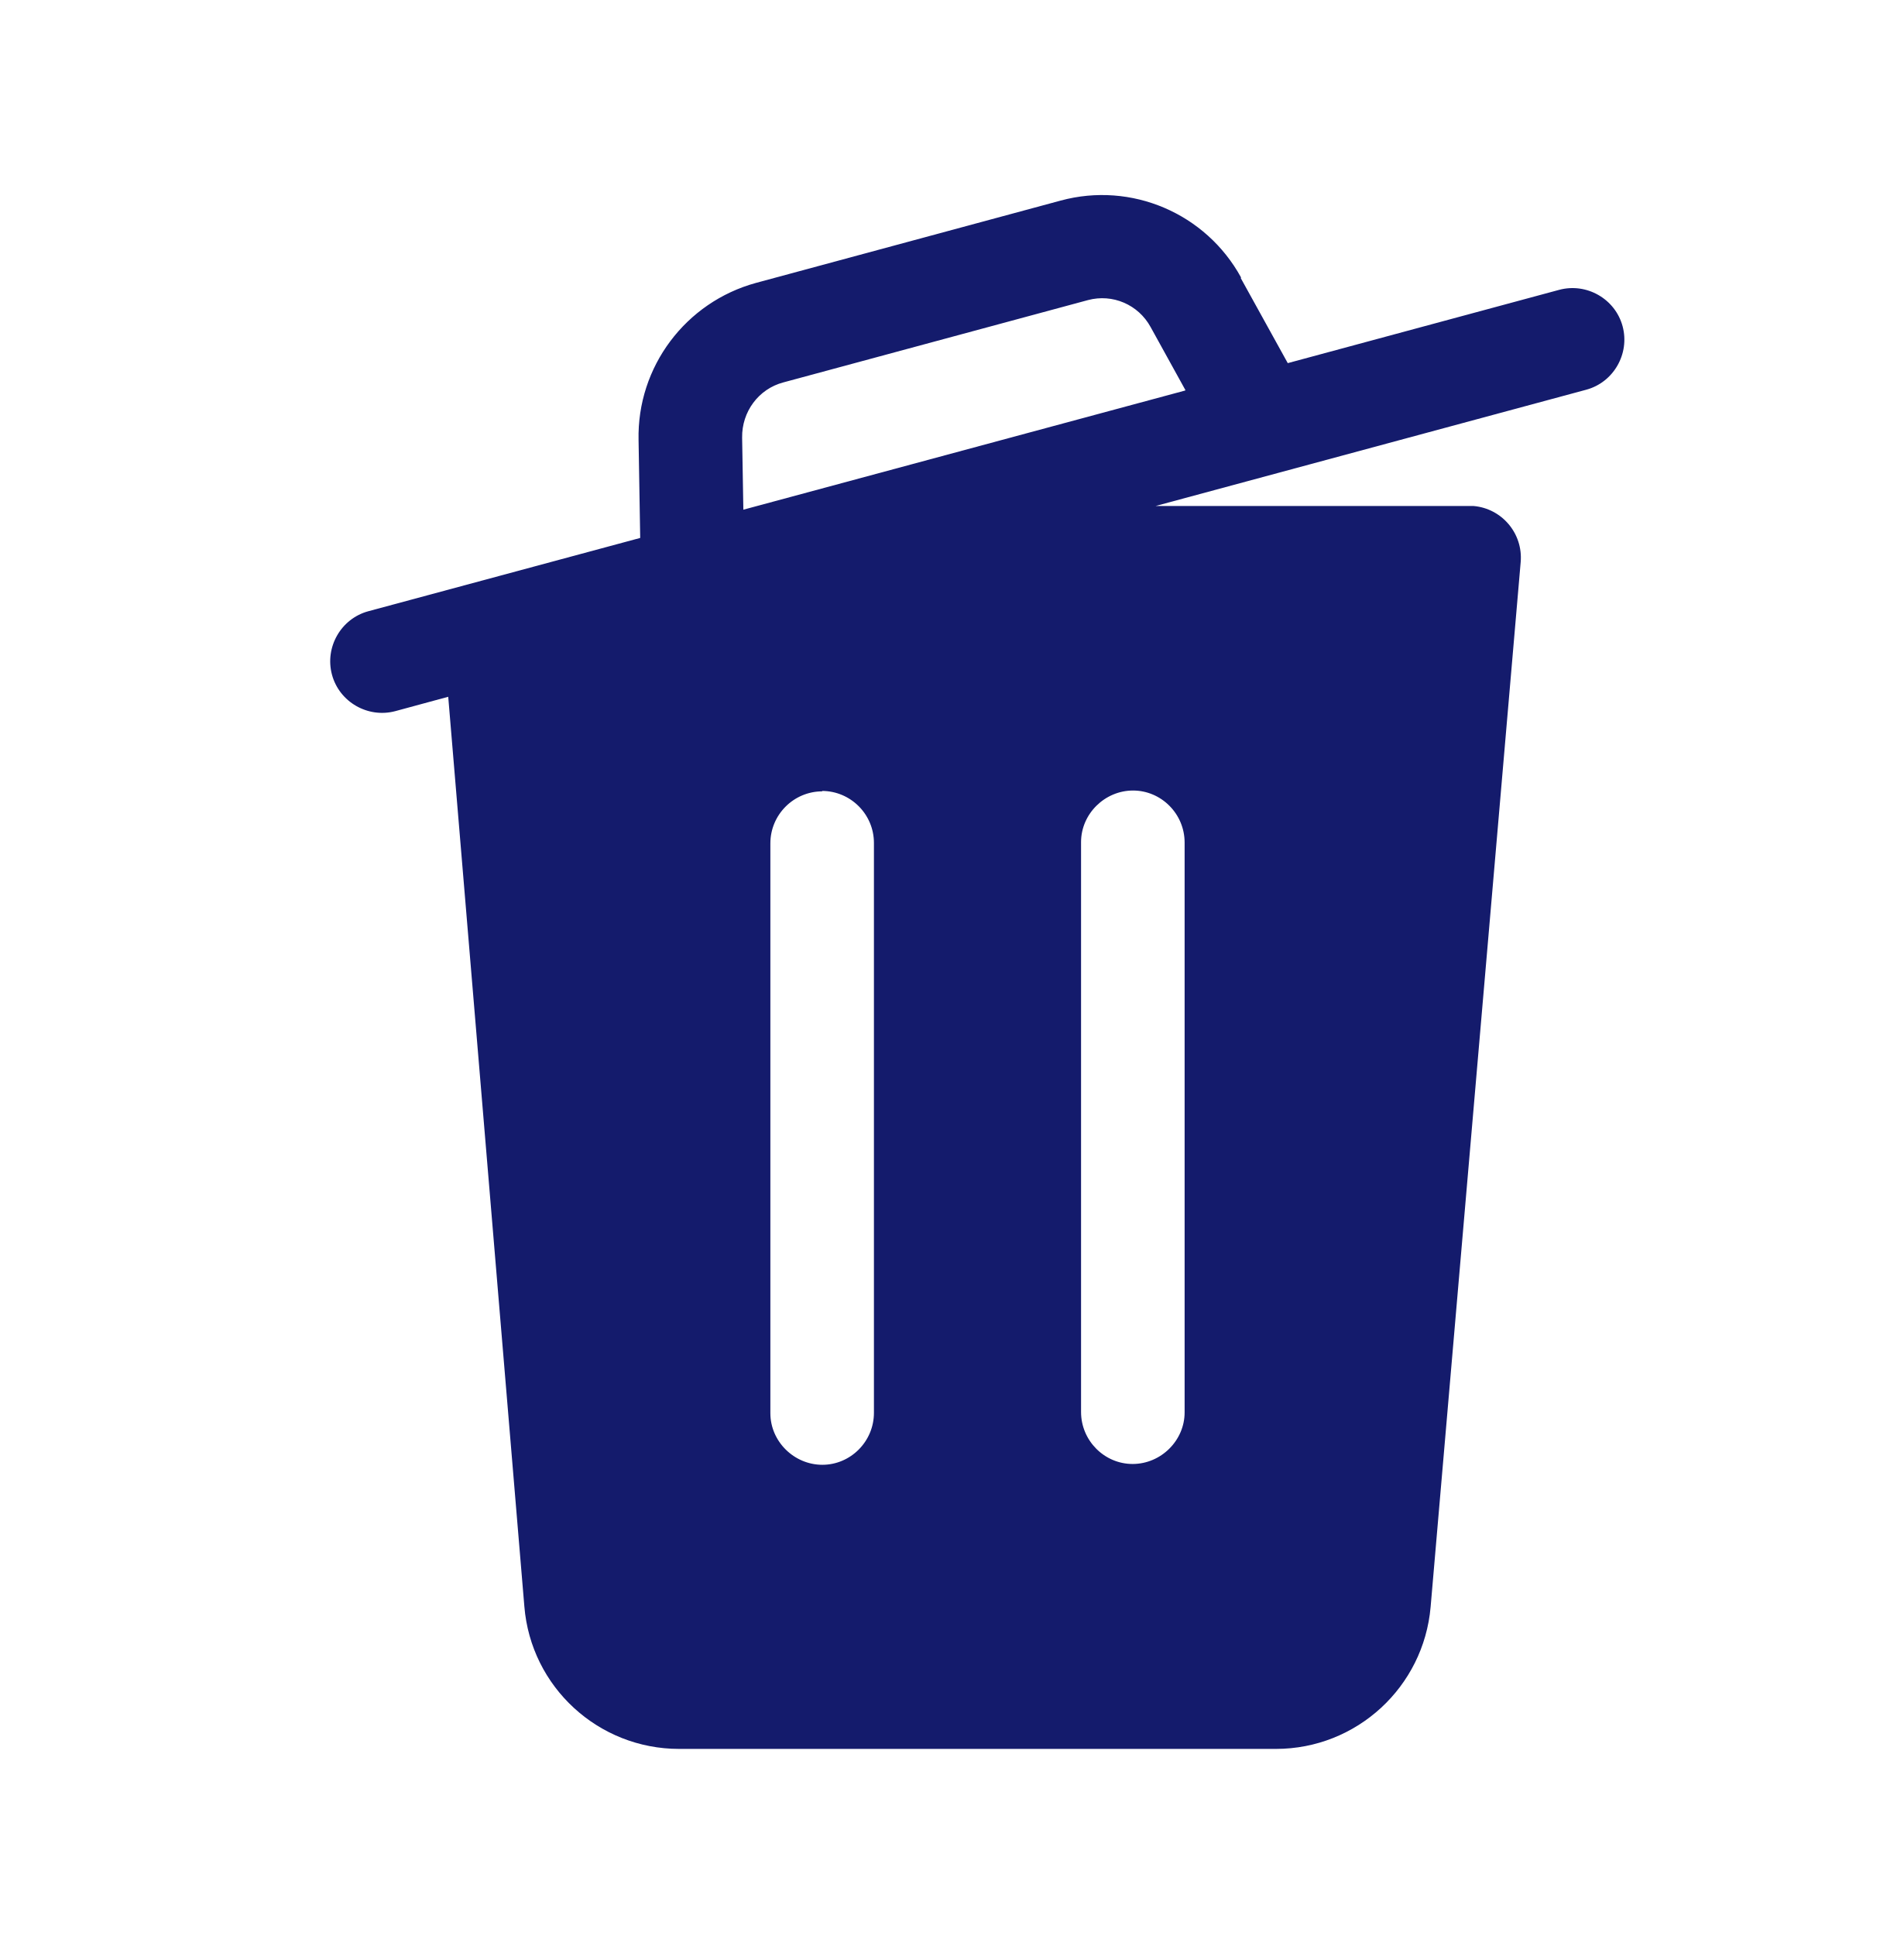
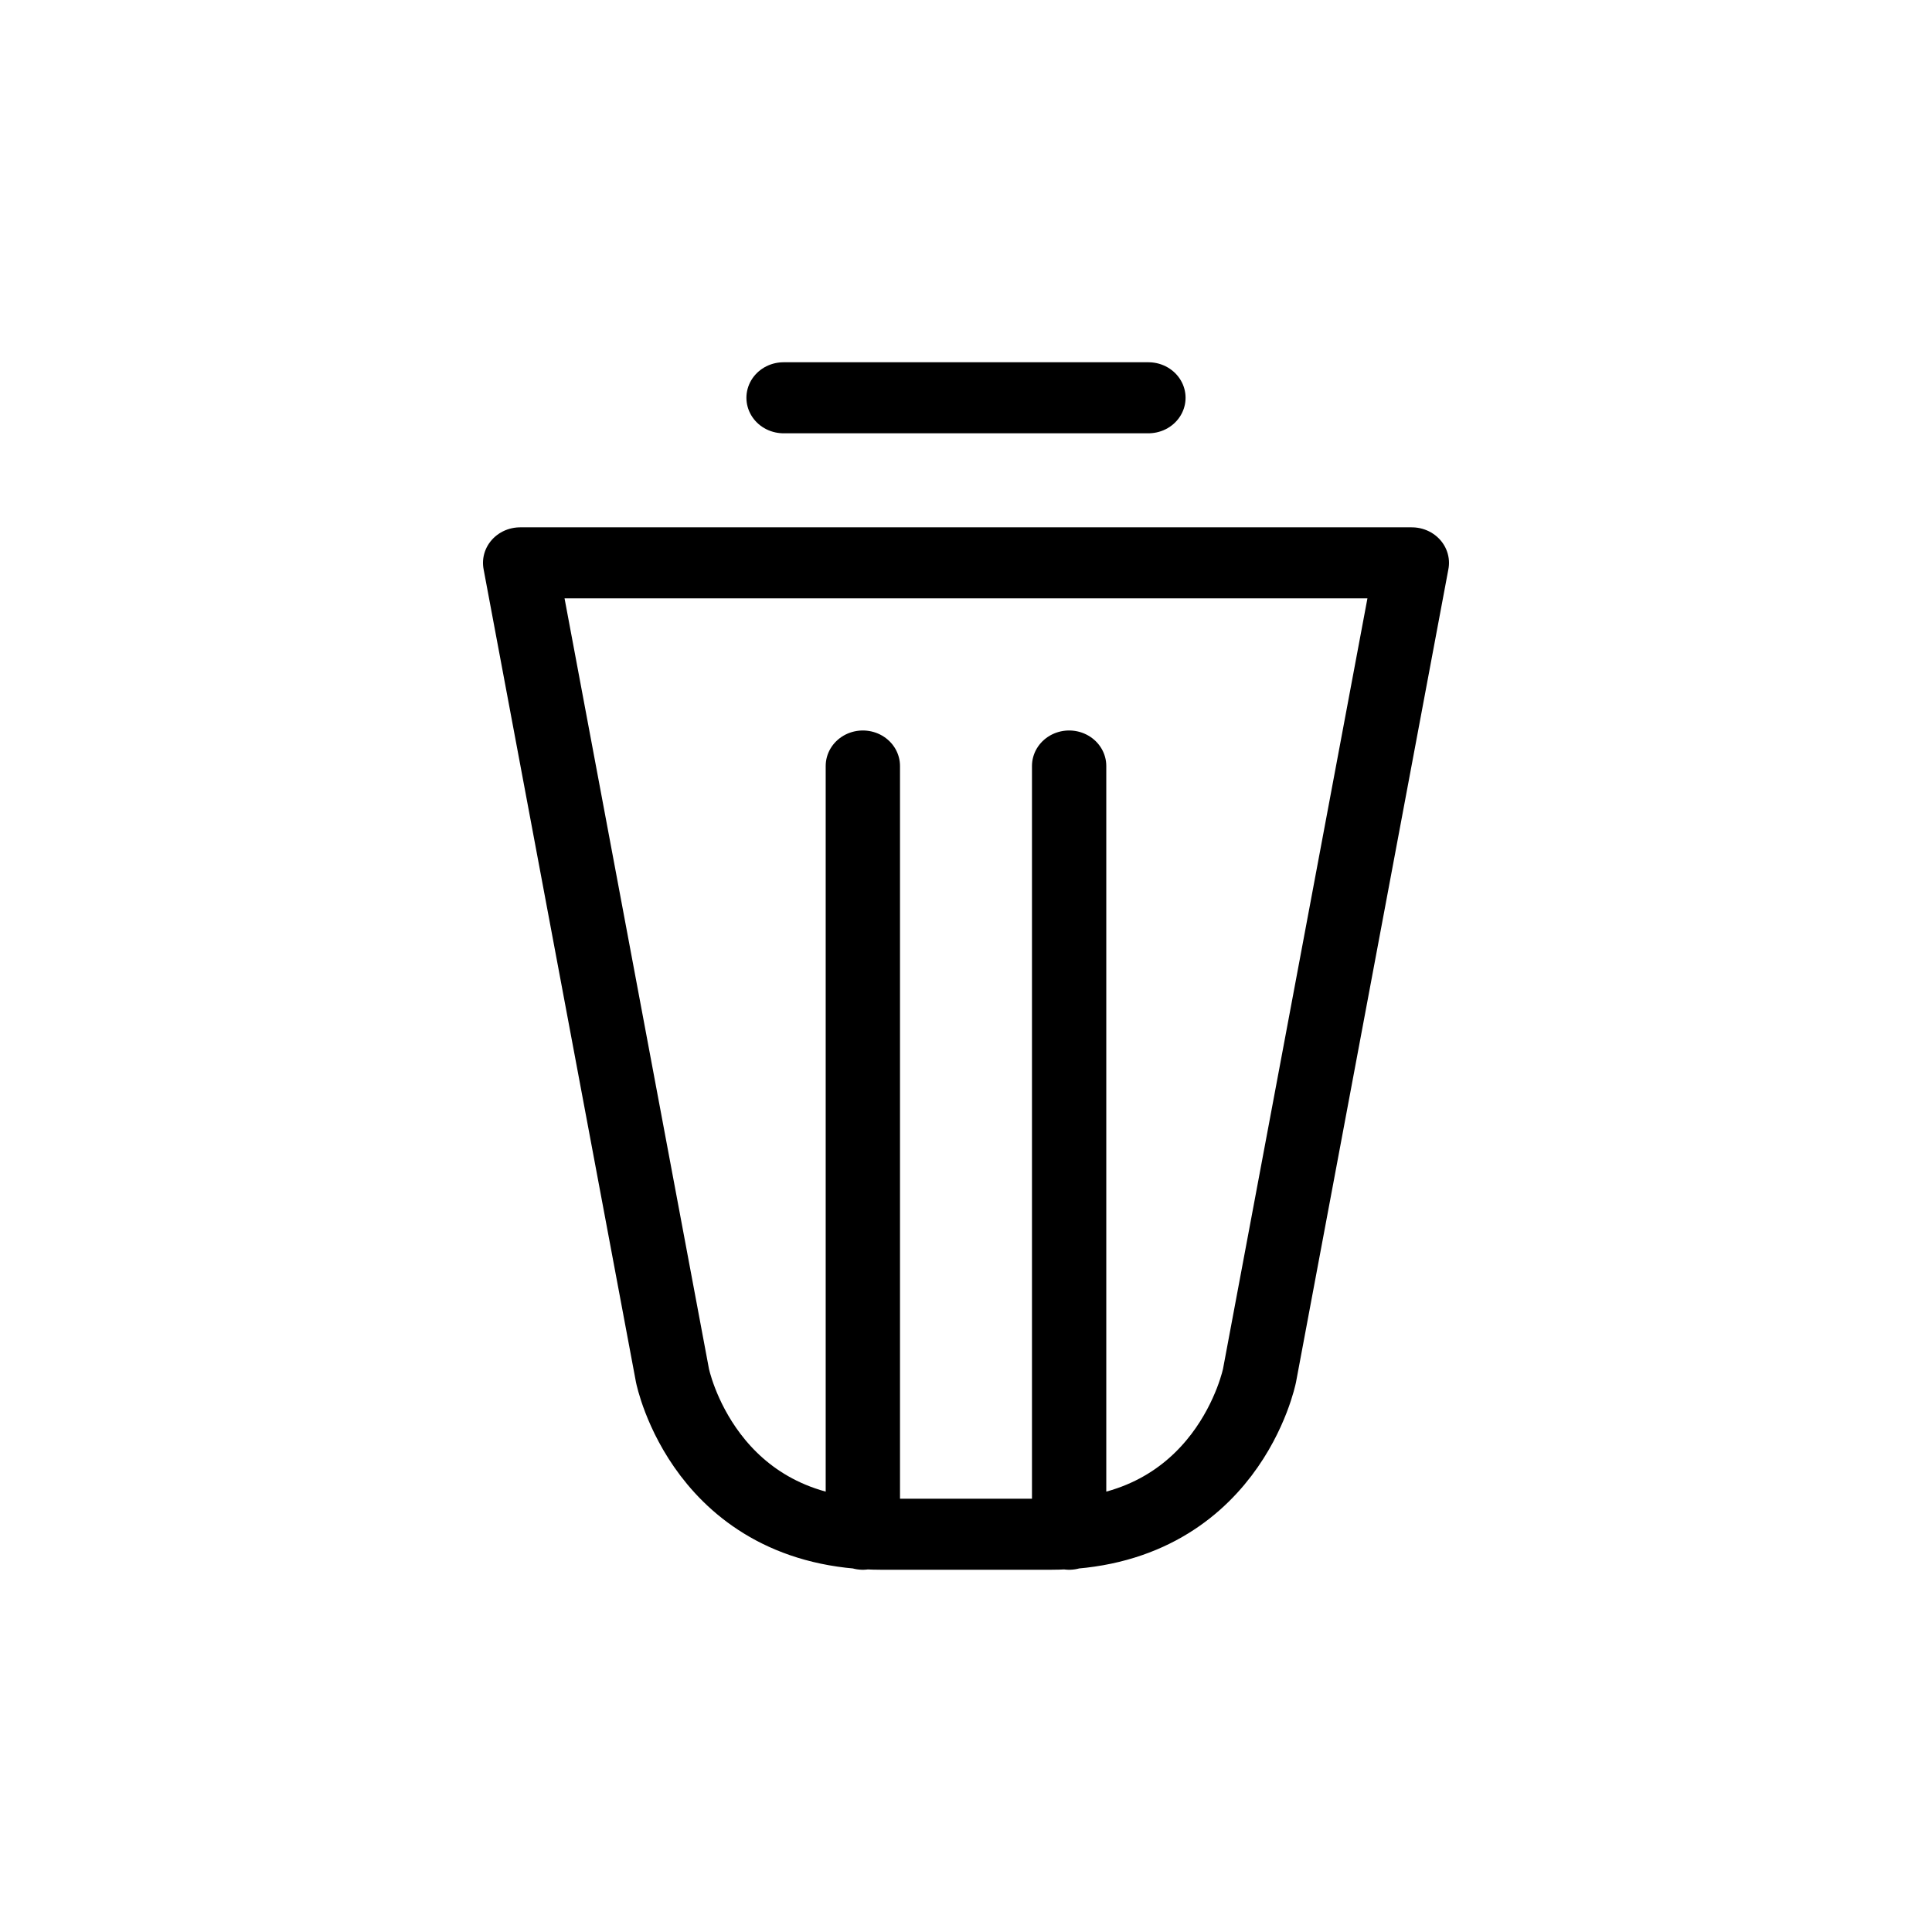
- <svg xmlns="http://www.w3.org/2000/svg" id="Calque_1" data-name="Calque 1" viewBox="0 0 465 472.9">
-   <defs>
-     <style>
-       .cls-1 {
-         fill: #141b6c;;
-         fill-rule: evenodd;
-         stroke-width: 0px;
-       }
-     </style>
-   </defs>
-   <g id="Groupe_26" data-name="Groupe 26">
-     <path id="Tracé_7" data-name="Tracé 7" class="cls-1" d="M303.2,67.8c-8.6-15.7-26.8-23.5-44.1-18.8l-74.4,20.1c-17.2,4.7-29.1,20.5-28.7,38.4l.4,23.9-66.4,17.9c-6.7,1.8-10.7,8.8-8.9,15.5,1.8,6.7,8.8,10.7,15.5,8.9l12.9-3.5,18.6,222.2c1.6,19.7,18.1,34.8,37.8,34.8h145.8c19.7,0,36.1-15.1,37.8-34.7l22-255.2c.6-7-4.6-13.1-11.5-13.7h-77.7l105.2-28.4c6.7-1.8,10.7-8.8,8.9-15.5-1.8-6.7-8.8-10.7-15.5-8.9l-66.3,17.9-11.5-20.8.1-.1ZM289.5,95.4l-107.9,29.1-.3-17.6c-.1-6.3,4-11.9,10.1-13.5l74.4-20.1c6-1.6,12.3,1.1,15.3,6.6l8.5,15.4-.1.1ZM200.8,193.2c7,0,12.7,5.7,12.7,12.7v139.2c0,7-5.7,12.7-12.6,12.7s-12.7-5.7-12.7-12.6h0v-139.2c0-7,5.7-12.7,12.7-12.7M289.4,205.8c0-7-5.7-12.7-12.6-12.7s-12.7,5.7-12.7,12.6h0v139.2c0,7,5.7,12.7,12.6,12.7s12.7-5.7,12.7-12.6h0v-139.2h0Z" />
+ <svg xmlns="http://www.w3.org/2000/svg" width="80" height="80" version="1.1" id="svg6">
+   <defs id="defs10" />
+   <g stroke="#000000" fill="none" fill-rule="evenodd" stroke-linecap="round" stroke-linejoin="round" id="g4" transform="matrix(3.076925,0,0,2.941181,18.46108,13.52981)">
+     <path d="m 7.022,17 h 1.11 c 2.391,0 2.818,-2.234 2.818,-2.234 L 13,3.324 H 1 l 2.05,11.442 c 0,0 0.427,2.234 2.818,2.234 z M 5.612,6.184 V 17 Z m 2.776,0 V 17 Z M 4.545,1 h 4.91 z" id="path2" />
  </g>
</svg>
